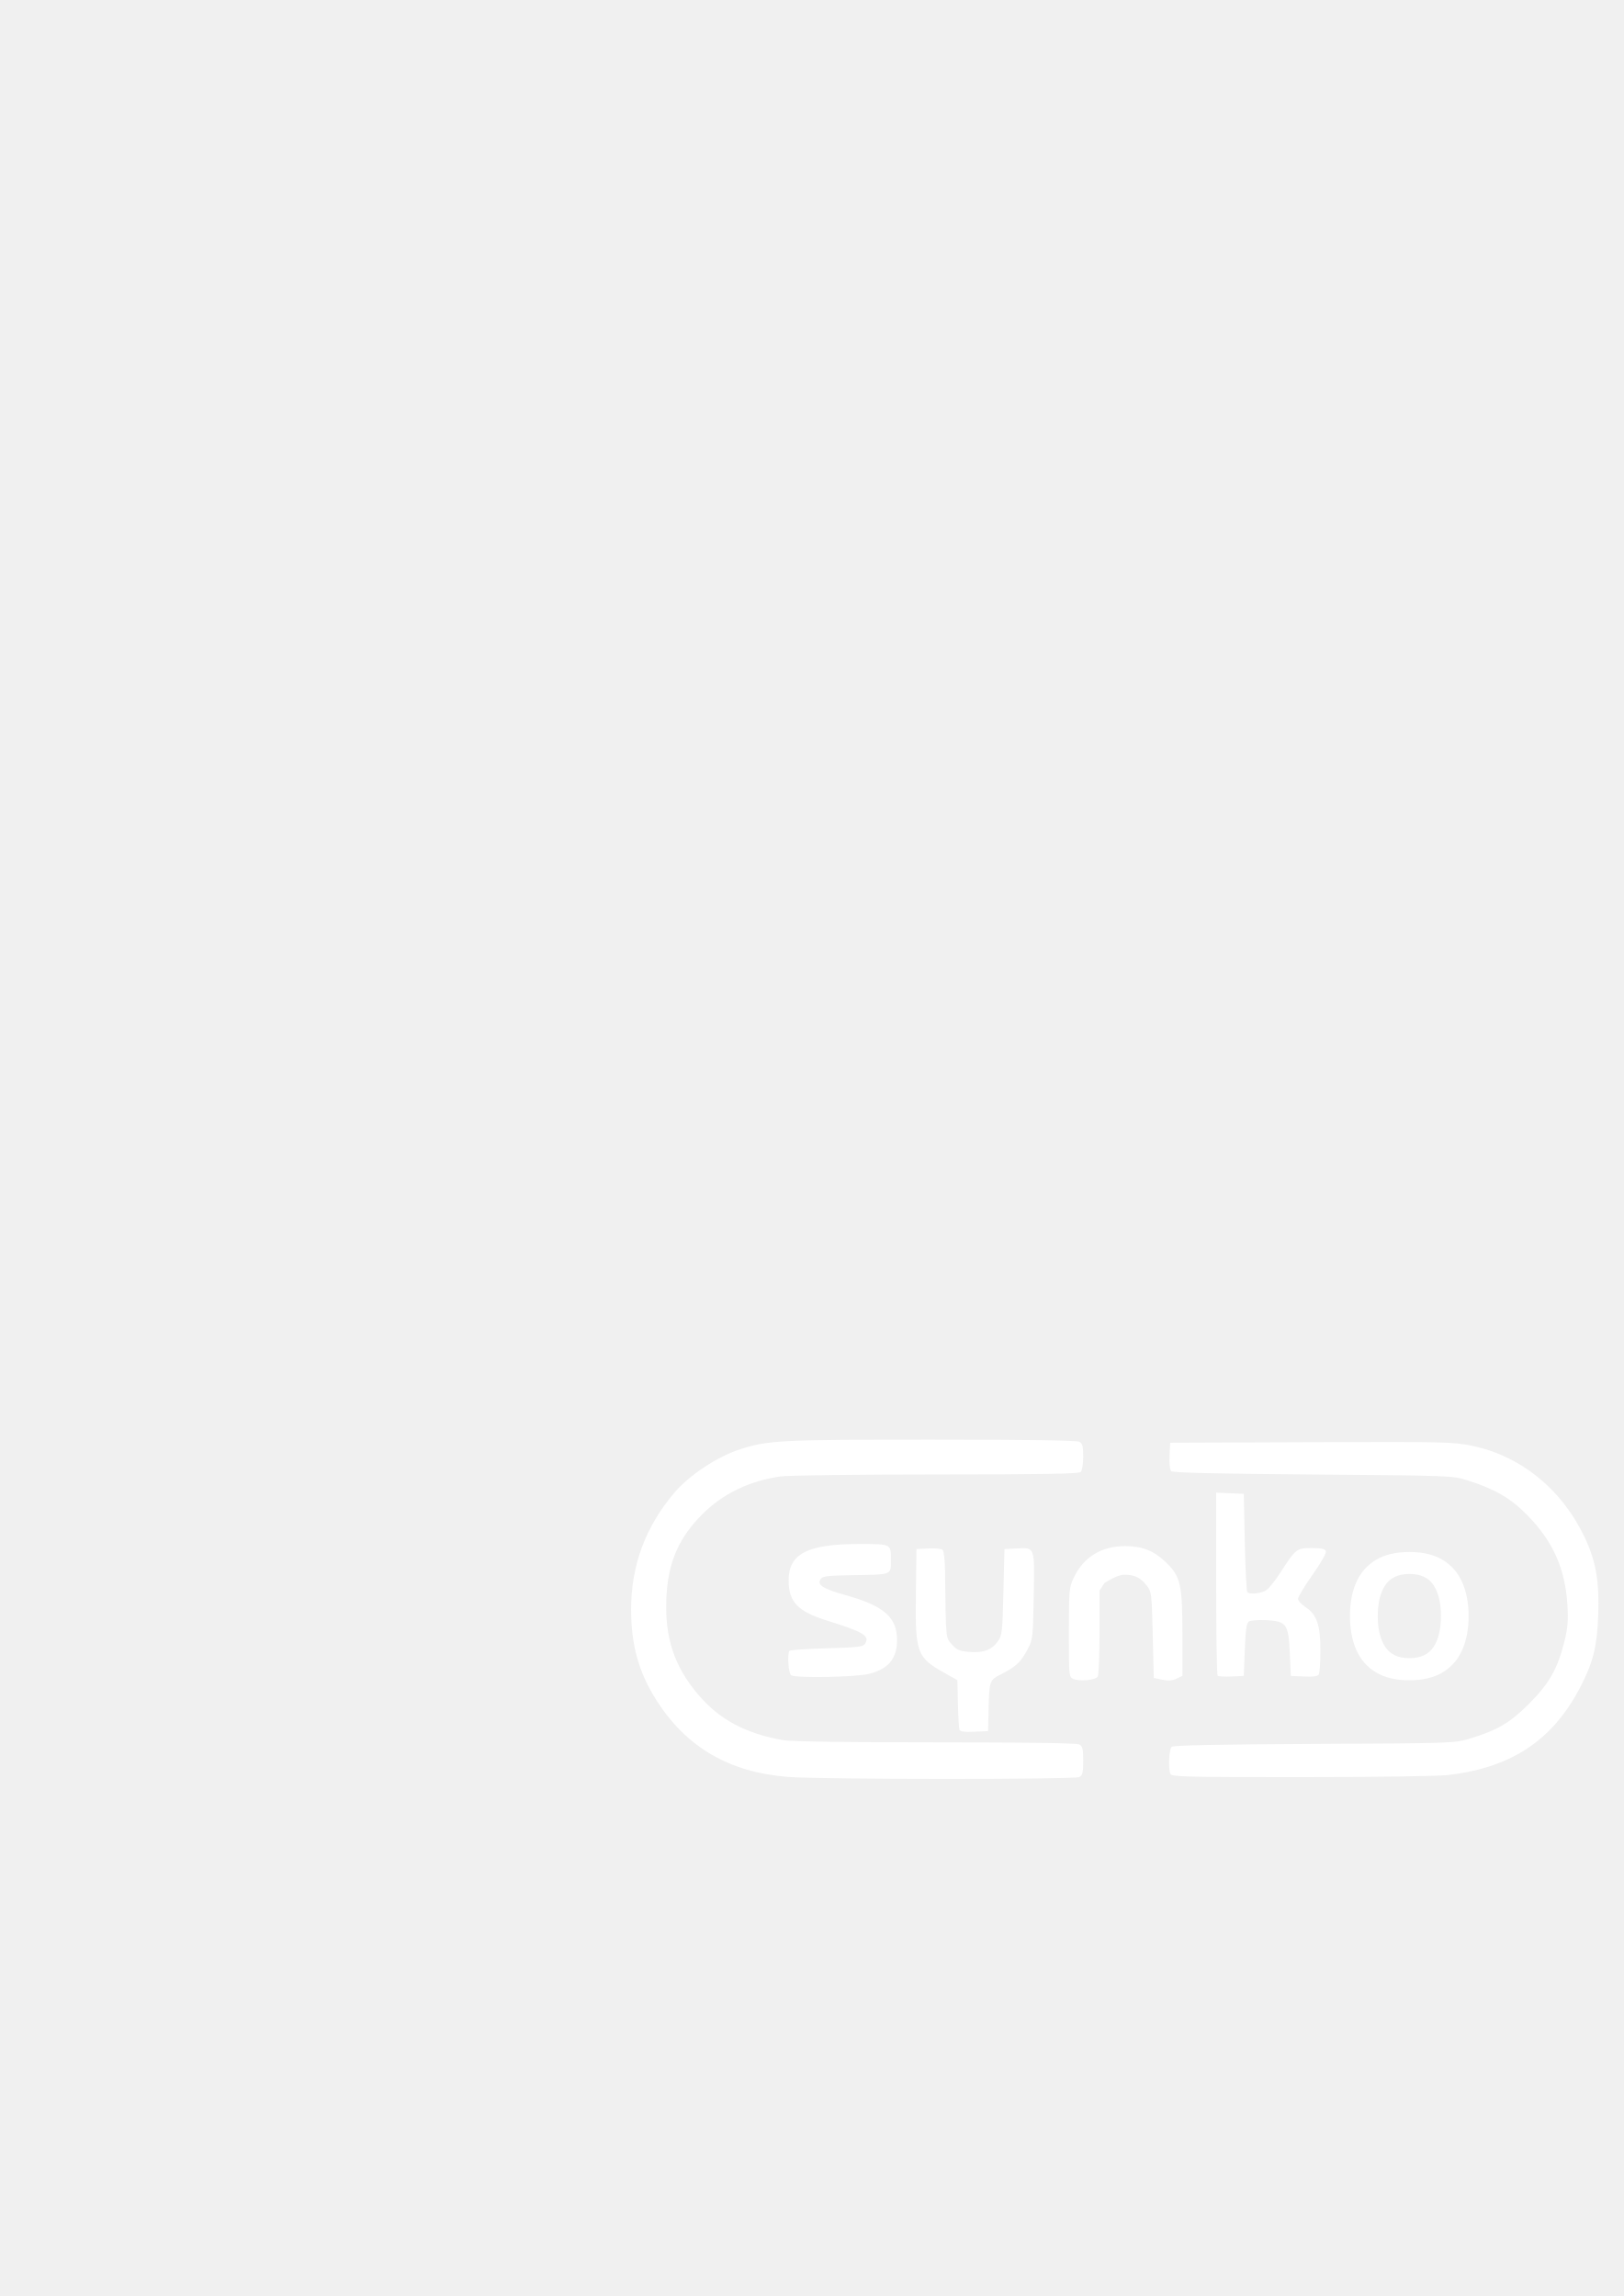
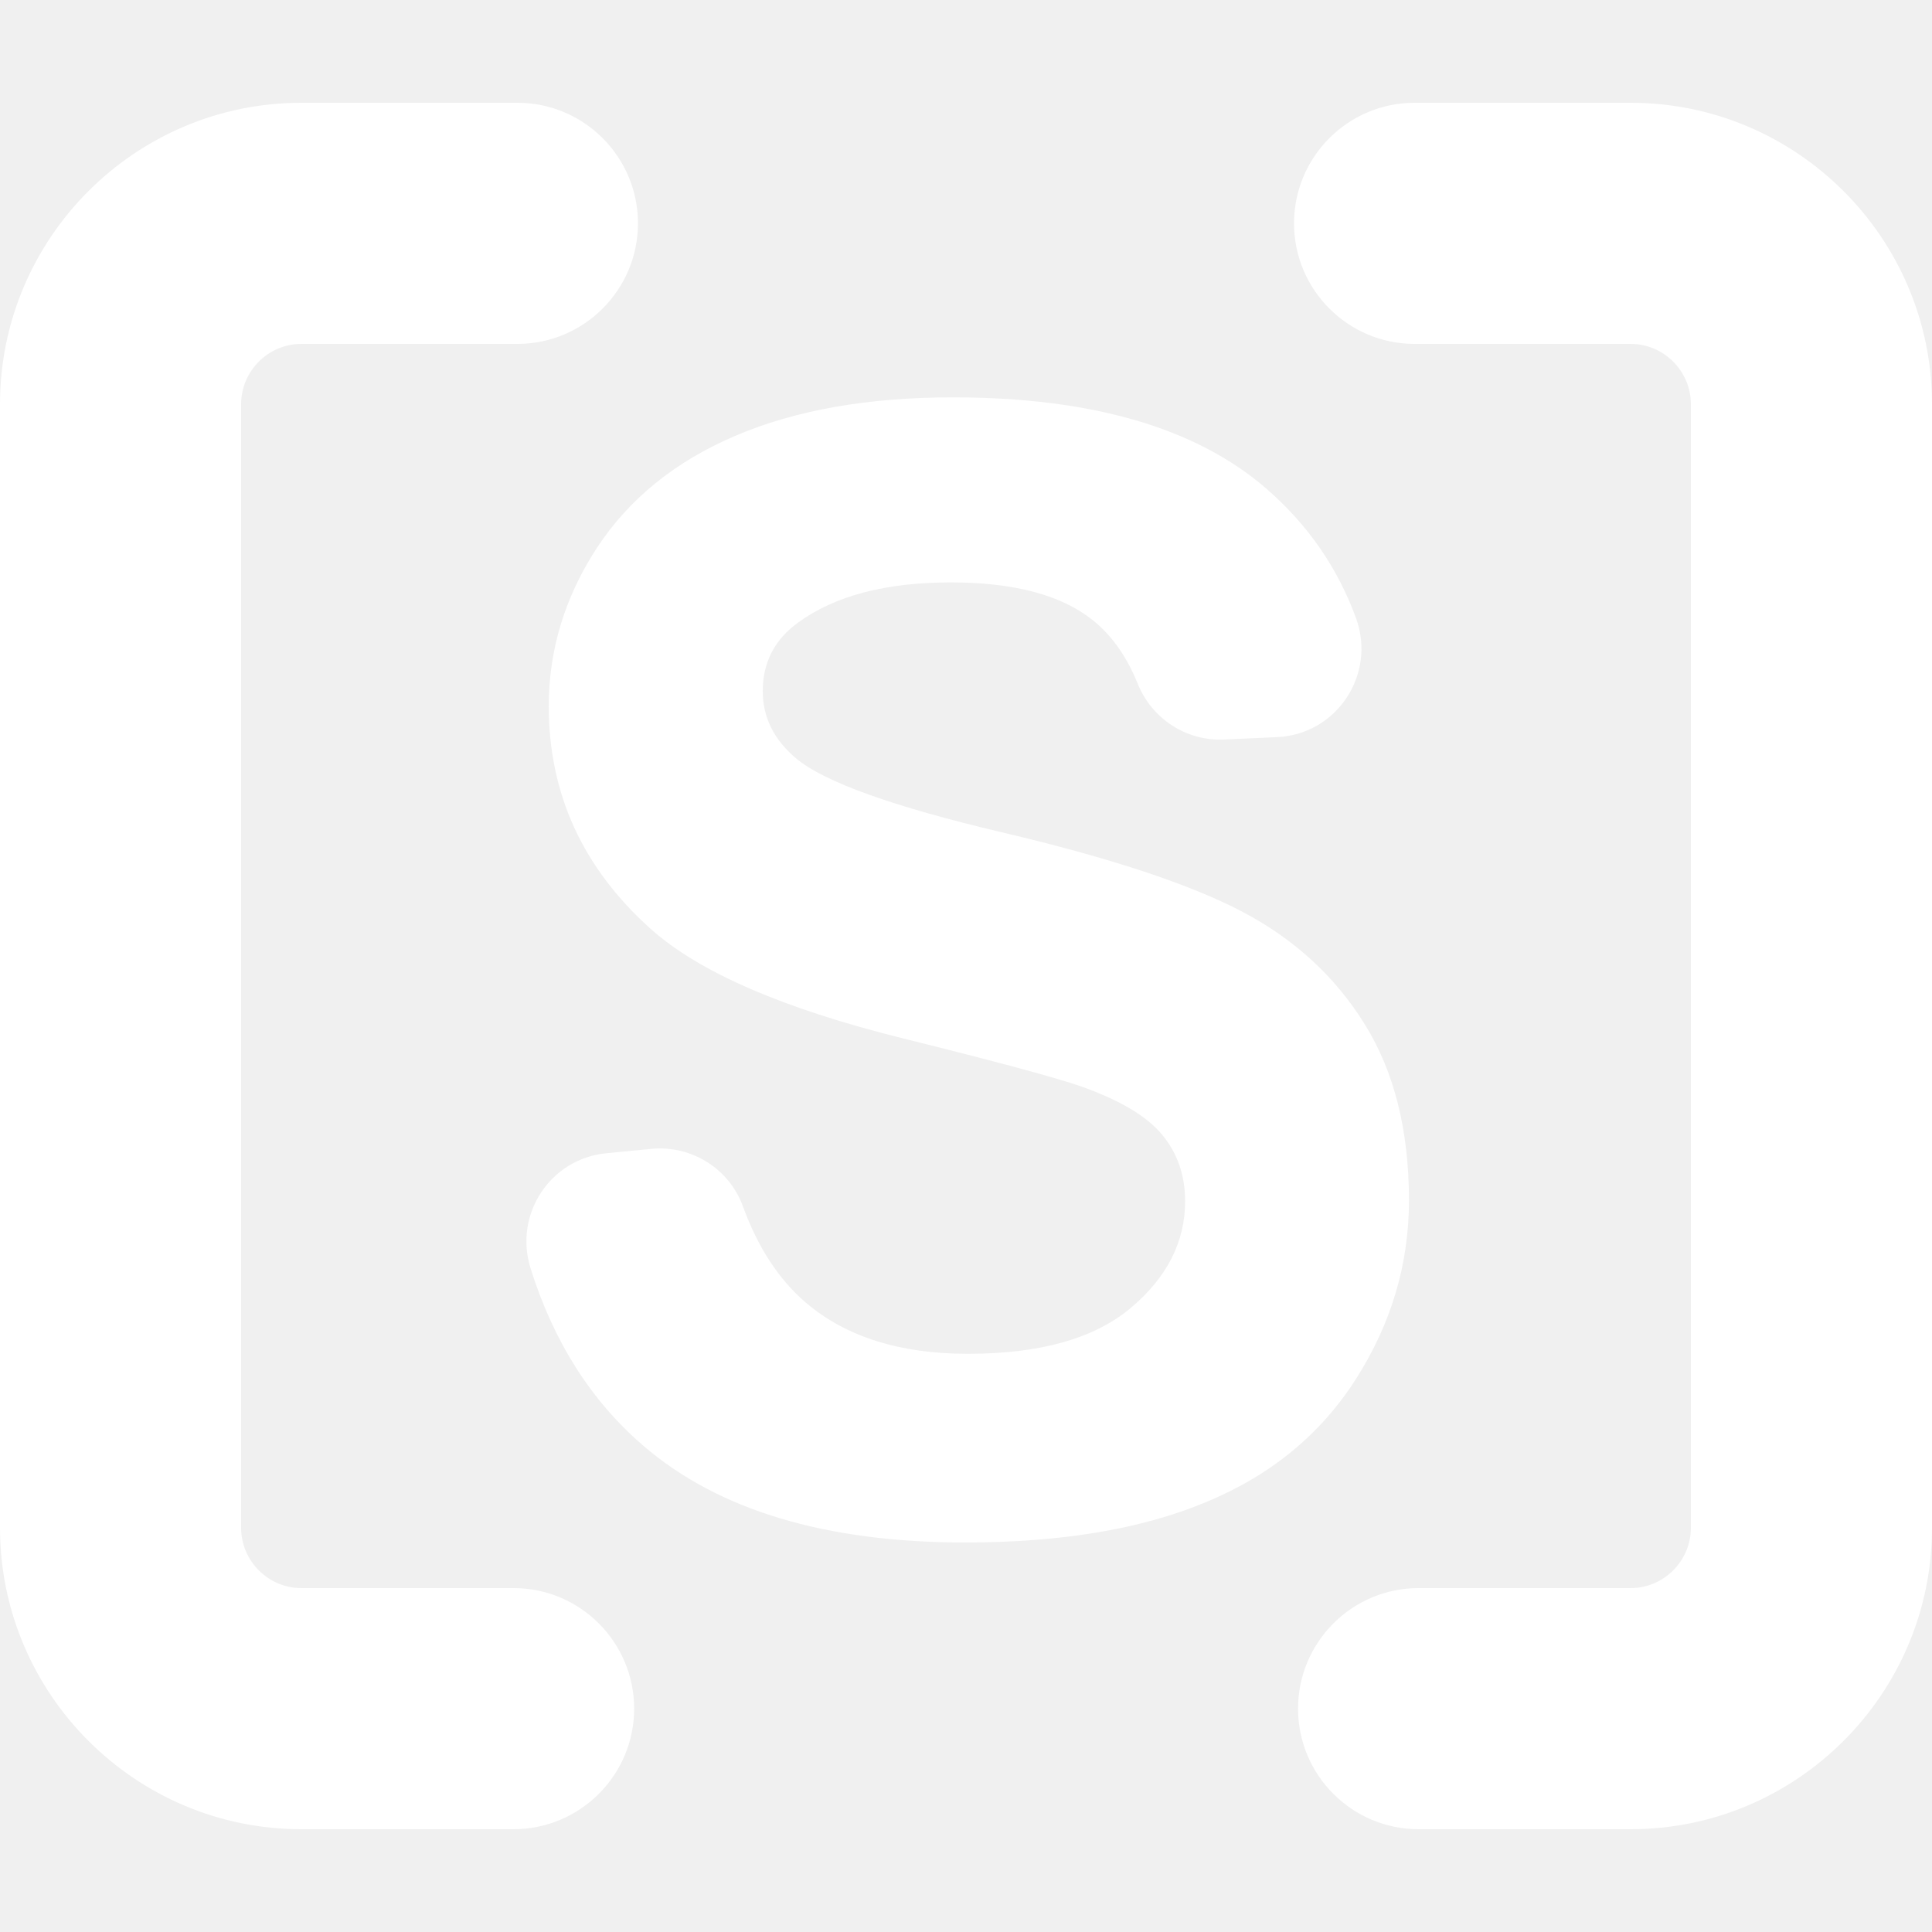
- <svg xmlns="http://www.w3.org/2000/svg" width="210mm" height="297mm" viewBox="0 0 210 297" version="1.1" id="svg8">
-   <defs id="defs2" />
-   <g id="layer1">
-     <path style="fill:#ffffff;fill-opacity:1;stroke-width:0.265" d="m 101.994,229.861 c -7.607,-0.575 -13.181,-3.799 -17.057,-9.866 -2.321,-3.632 -3.312,-7.168 -3.312,-11.808 0,-5.682 1.833,-10.64 5.575,-15.077 1.924,-2.282 5.624,-4.722 8.577,-5.657 3.64,-1.152 5.133,-1.227 24.658,-1.227 12.34,0 18.809,0.092 19.148,0.274 0.422,0.226 0.512,0.563 0.512,1.931 0,0.936 -0.138,1.796 -0.318,1.975 -0.241,0.241 -4.765,0.319 -18.719,0.323 -10.193,0.003 -19.177,0.117 -20.139,0.257 -4.017,0.581 -7.461,2.252 -10.095,4.896 -3.087,3.099 -4.448,6.291 -4.643,10.889 -0.214,5.036 1.013,8.762 4.083,12.395 2.752,3.257 6.132,5.074 11.052,5.941 0.99,0.174 8.254,0.277 19.663,0.277 11.966,0 18.266,0.093 18.605,0.274 0.43,0.23 0.512,0.565 0.512,2.107 0,1.542 -0.081,1.877 -0.512,2.107 -0.608,0.325 -33.261,0.314 -37.588,-0.013 z" id="path4003" />
-     <path style="fill:#ffffff;fill-opacity:1;stroke-width:0.265" d="m 151.367,229.465 c -0.298,-0.775 -0.171,-3.213 0.183,-3.506 0.235,-0.195 6.032,-0.313 18.455,-0.373 17.972,-0.087 18.127,-0.093 20.096,-0.691 3.577,-1.088 5.225,-2.059 7.674,-4.522 2.588,-2.603 3.665,-4.492 4.532,-7.95 0.457,-1.821 0.536,-2.723 0.417,-4.763 -0.275,-4.716 -1.872,-8.3 -5.206,-11.683 -2.178,-2.211 -4.174,-3.363 -7.824,-4.517 -1.803,-0.57 -2.228,-0.586 -19.887,-0.725 -12.61,-0.1 -18.133,-0.23 -18.336,-0.434 -0.17,-0.17 -0.258,-0.997 -0.211,-1.984 l 0.08,-1.693 18.208,-0.068 c 17.222,-0.064 18.347,-0.04 20.77,0.453 6.314,1.284 11.638,5.579 14.595,11.773 1.489,3.119 1.953,5.761 1.79,10.175 -0.145,3.918 -0.621,5.918 -2.114,8.887 -3.611,7.179 -8.974,10.811 -17.387,11.775 -1.242,0.142 -9.777,0.26 -18.966,0.261 -14.991,0.002 -16.723,-0.041 -16.867,-0.416 z" id="path4001" />
-     <path style="fill:#ffffff;fill-opacity:1;stroke-width:0.265" d="m 124.086,223.744 c -0.069,-0.189 -0.156,-1.707 -0.195,-3.375 l -0.07,-3.032 -1.587,-0.889 c -3.68,-2.061 -3.875,-2.59 -3.778,-10.245 l 0.074,-5.821 1.56,-0.081 c 0.858,-0.044 1.683,0.042 1.833,0.193 0.15,0.15 0.287,1.377 0.303,2.726 0.11,8.978 0.073,8.587 0.89,9.501 0.634,0.71 0.979,0.858 2.248,0.963 1.818,0.151 2.893,-0.247 3.691,-1.365 0.551,-0.773 0.597,-1.175 0.721,-6.381 l 0.132,-5.556 1.544,-0.08 c 2.426,-0.126 2.36,-0.307 2.244,6.153 -0.097,5.399 -0.121,5.609 -0.793,6.892 -0.849,1.622 -1.53,2.271 -3.323,3.168 -1.618,0.81 -1.633,0.851 -1.722,4.637 l -0.065,2.778 -1.79,0.078 c -1.283,0.056 -1.825,-0.019 -1.915,-0.265 z" id="path3999" />
-     <path style="fill:#ffffff;fill-opacity:1;stroke-width:0.265" d="m 138.837,217.189 c -0.592,-0.252 -0.595,-0.29 -0.593,-6.017 0.002,-5.51 0.03,-5.821 0.629,-7.086 1.267,-2.675 3.565,-4.089 6.644,-4.089 2.254,0 3.757,0.609 5.353,2.17 1.819,1.778 2.055,2.834 2.055,9.192 l 0,5.42 -0.761,0.365 c -0.549,0.263 -1.065,0.301 -1.852,0.135 l -1.091,-0.23 -0.132,-5.563 c -0.127,-5.326 -0.159,-5.596 -0.75,-6.349 -0.844,-1.075 -1.559,-1.427 -2.919,-1.438 -0.996,-0.008 -2.58,1.084 -2.58,1.084 l -0.63,0.961 -0.004,5.389 c -0.002,2.964 -0.107,5.551 -0.232,5.748 -0.283,0.447 -2.337,0.649 -3.138,0.308 z" id="path3997" />
-     <path style="fill:#ffffff;fill-opacity:1;stroke-width:0.265" d="m 102.321,216.698 c -0.358,-0.227 -0.53,-2.84 -0.208,-3.162 0.104,-0.104 2.279,-0.249 4.835,-0.321 4.049,-0.115 4.684,-0.192 4.938,-0.595 0.635,-1.008 -0.214,-1.526 -4.865,-2.968 -3.84,-1.19 -5.027,-2.426 -5.027,-5.235 0,-3.434 2.455,-4.695 9.128,-4.69 4.17,0.003 4.101,-0.031 4.101,2.005 0,2.043 0.258,1.938 -4.999,2.027 -3.28,0.055 -3.848,0.128 -4.097,0.522 -0.468,0.743 0.309,1.241 3.18,2.042 5.018,1.399 6.709,2.869 6.709,5.835 0,2.373 -1.094,3.709 -3.564,4.353 -1.697,0.442 -9.504,0.588 -10.131,0.19 z" id="path3991" />
-     <path style="fill:#ffffff;fill-opacity:1;stroke-width:0.265" d="m 157.479,216.754 c -0.103,-0.103 -0.188,-5.471 -0.188,-11.93 l 0,-11.742 1.786,0.078 1.786,0.078 0.132,6.262 c 0.073,3.444 0.22,6.35 0.327,6.457 0.328,0.327 1.795,0.171 2.456,-0.262 0.344,-0.226 1.181,-1.275 1.86,-2.332 1.941,-3.023 2.057,-3.113 4.01,-3.113 1.249,0 1.721,0.102 1.834,0.396 0.091,0.236 -0.604,1.467 -1.728,3.059 -1.034,1.465 -1.878,2.865 -1.877,3.11 0.002,0.245 0.427,0.721 0.946,1.057 1.478,0.957 1.949,2.313 1.951,5.607 0.001,1.528 -0.097,2.933 -0.217,3.123 -0.152,0.239 -0.737,0.32 -1.914,0.265 l -1.696,-0.08 -0.132,-2.97 c -0.168,-3.764 -0.423,-4.113 -3.107,-4.242 -0.983,-0.047 -1.966,0.033 -2.184,0.179 -0.306,0.204 -0.427,1.044 -0.529,3.649 l -0.132,3.384 -1.598,0.077 c -0.879,0.043 -1.683,-0.007 -1.786,-0.11 z" id="path3804" />
-     <text xml:space="preserve" style="font-style:normal;font-variant:normal;font-weight:bold;font-stretch:normal;font-size:11.289px;line-height:125%;font-family:sans-serif;-inkscape-font-specification:'sans-serif Bold';letter-spacing:0px;word-spacing:0px;fill:#ffffff;fill-opacity:1;stroke:none;stroke-width:1px;stroke-linecap:butt;stroke-linejoin:miter;stroke-opacity:1" x="173.284" y="217.131" id="text3399">
-       <tspan id="tspan3401" x="173.284" y="217.131" style="font-style:normal;font-variant:normal;font-weight:bold;font-stretch:normal;font-size:22.578px;font-family:sans-serif;-inkscape-font-specification:'sans-serif Bold';fill:#ffffff">O</tspan>
-     </text>
+ <svg xmlns="http://www.w3.org/2000/svg" version="1.1" id="Capa_1" x="0px" y="0px" width="512px" height="512px" viewBox="0 0 961.5 961.5" style="enable-background:new 0 0 961.5 961.5;" xml:space="preserve">
+   <g>
+     <path d="M315.6,850.35c0-33.1-26.899-60-60-60H150c-16.5,0-30-13.5-30-30v-559.2c0-16.5,13.5-30,30-30h107.5c33.1,0,60-26.9,60-60   c0-33.1-26.9-60-60-60H150c-82.7,0-150,67.3-150,150v559.2c0,82.7,67.3,150,150,150h105.5C288.7,910.35,315.6,883.45,315.6,850.35z   " fill="#FFFFFF" />
+     <path d="M706,910.35h105.5c82.7,0,150-67.3,150-150v-559.2c0-82.7-67.3-150-150-150H704c-33.101,0-60,26.9-60,60   c0,33.1,26.899,60,60,60h107.5c16.5,0,30,13.5,30,30v559.2c0,16.5-13.5,30-30,30H706c-33.101,0-60,26.9-60,60   S672.899,910.35,706,910.35z" fill="#FFFFFF" />
+     <path d="M674.899,686.15c17.5-27.5,26.301-57.1,26.301-88.7c0-34.8-7.301-64.1-22-87.699c-14.7-23.7-34.9-42.301-60.9-56   c-25.9-13.601-65.9-26.9-120-39.601c-54.1-12.8-88.2-25-102.2-36.8c-11-9.3-16.5-20.4-16.5-33.4c0-14.3,5.9-25.7,17.7-34.2   c18.3-13.3,43.6-19.9,75.9-19.9c31.3,0,54.8,6.2,70.399,18.6c9.601,7.6,17.101,18.2,22.601,31.8c7,17.4,24.1,28.6,42.8,27.8   l26.5-1.2c29.7-1.3,49.5-31.1,39.399-59.1c-9.1-25-23.899-46.5-44.6-64.5c-34.9-30.3-87-45.5-156.1-45.5   c-42.301,0-78.5,6.4-108.4,19.2c-29.9,12.8-52.8,31.4-68.8,55.8c-15.9,24.4-23.9,50.7-23.9,78.7c0,43.6,16.9,80.5,50.7,110.8   c24,21.5,65.9,39.699,125.5,54.5c46.3,11.5,76,19.5,89,24c19,6.8,32.4,14.699,40,23.899c7.6,9.101,11.5,20.2,11.5,33.2   c0,20.3-9.1,38-27.2,53.2c-18.2,15.2-45.1,22.7-81,22.7c-33.8,0-60.7-8.5-80.6-25.5c-13.4-11.5-23.8-27.4-31.2-47.7   c-6.8-18.9-25.6-30.7-45.6-28.8l-22.5,2.199c-27.9,2.7-46,30.4-37.7,57.101c11.4,36.5,30.1,66,56,88.3   c37.3,32.2,90.8,48.3,160.399,48.3c47.801,0,87.801-6.7,119.801-20.1C632.6,734.15,657.399,713.65,674.899,686.15z" fill="#FFFFFF" />
  </g>
+   <g>
+ </g>
+   <g>
+ </g>
+   <g>
+ </g>
+   <g>
+ </g>
+   <g>
+ </g>
+   <g>
+ </g>
+   <g>
+ </g>
+   <g>
+ </g>
+   <g>
+ </g>
+   <g>
+ </g>
+   <g>
+ </g>
+   <g>
+ </g>
+   <g>
+ </g>
+   <g>
+ </g>
+   <g>
+ </g>
</svg>
